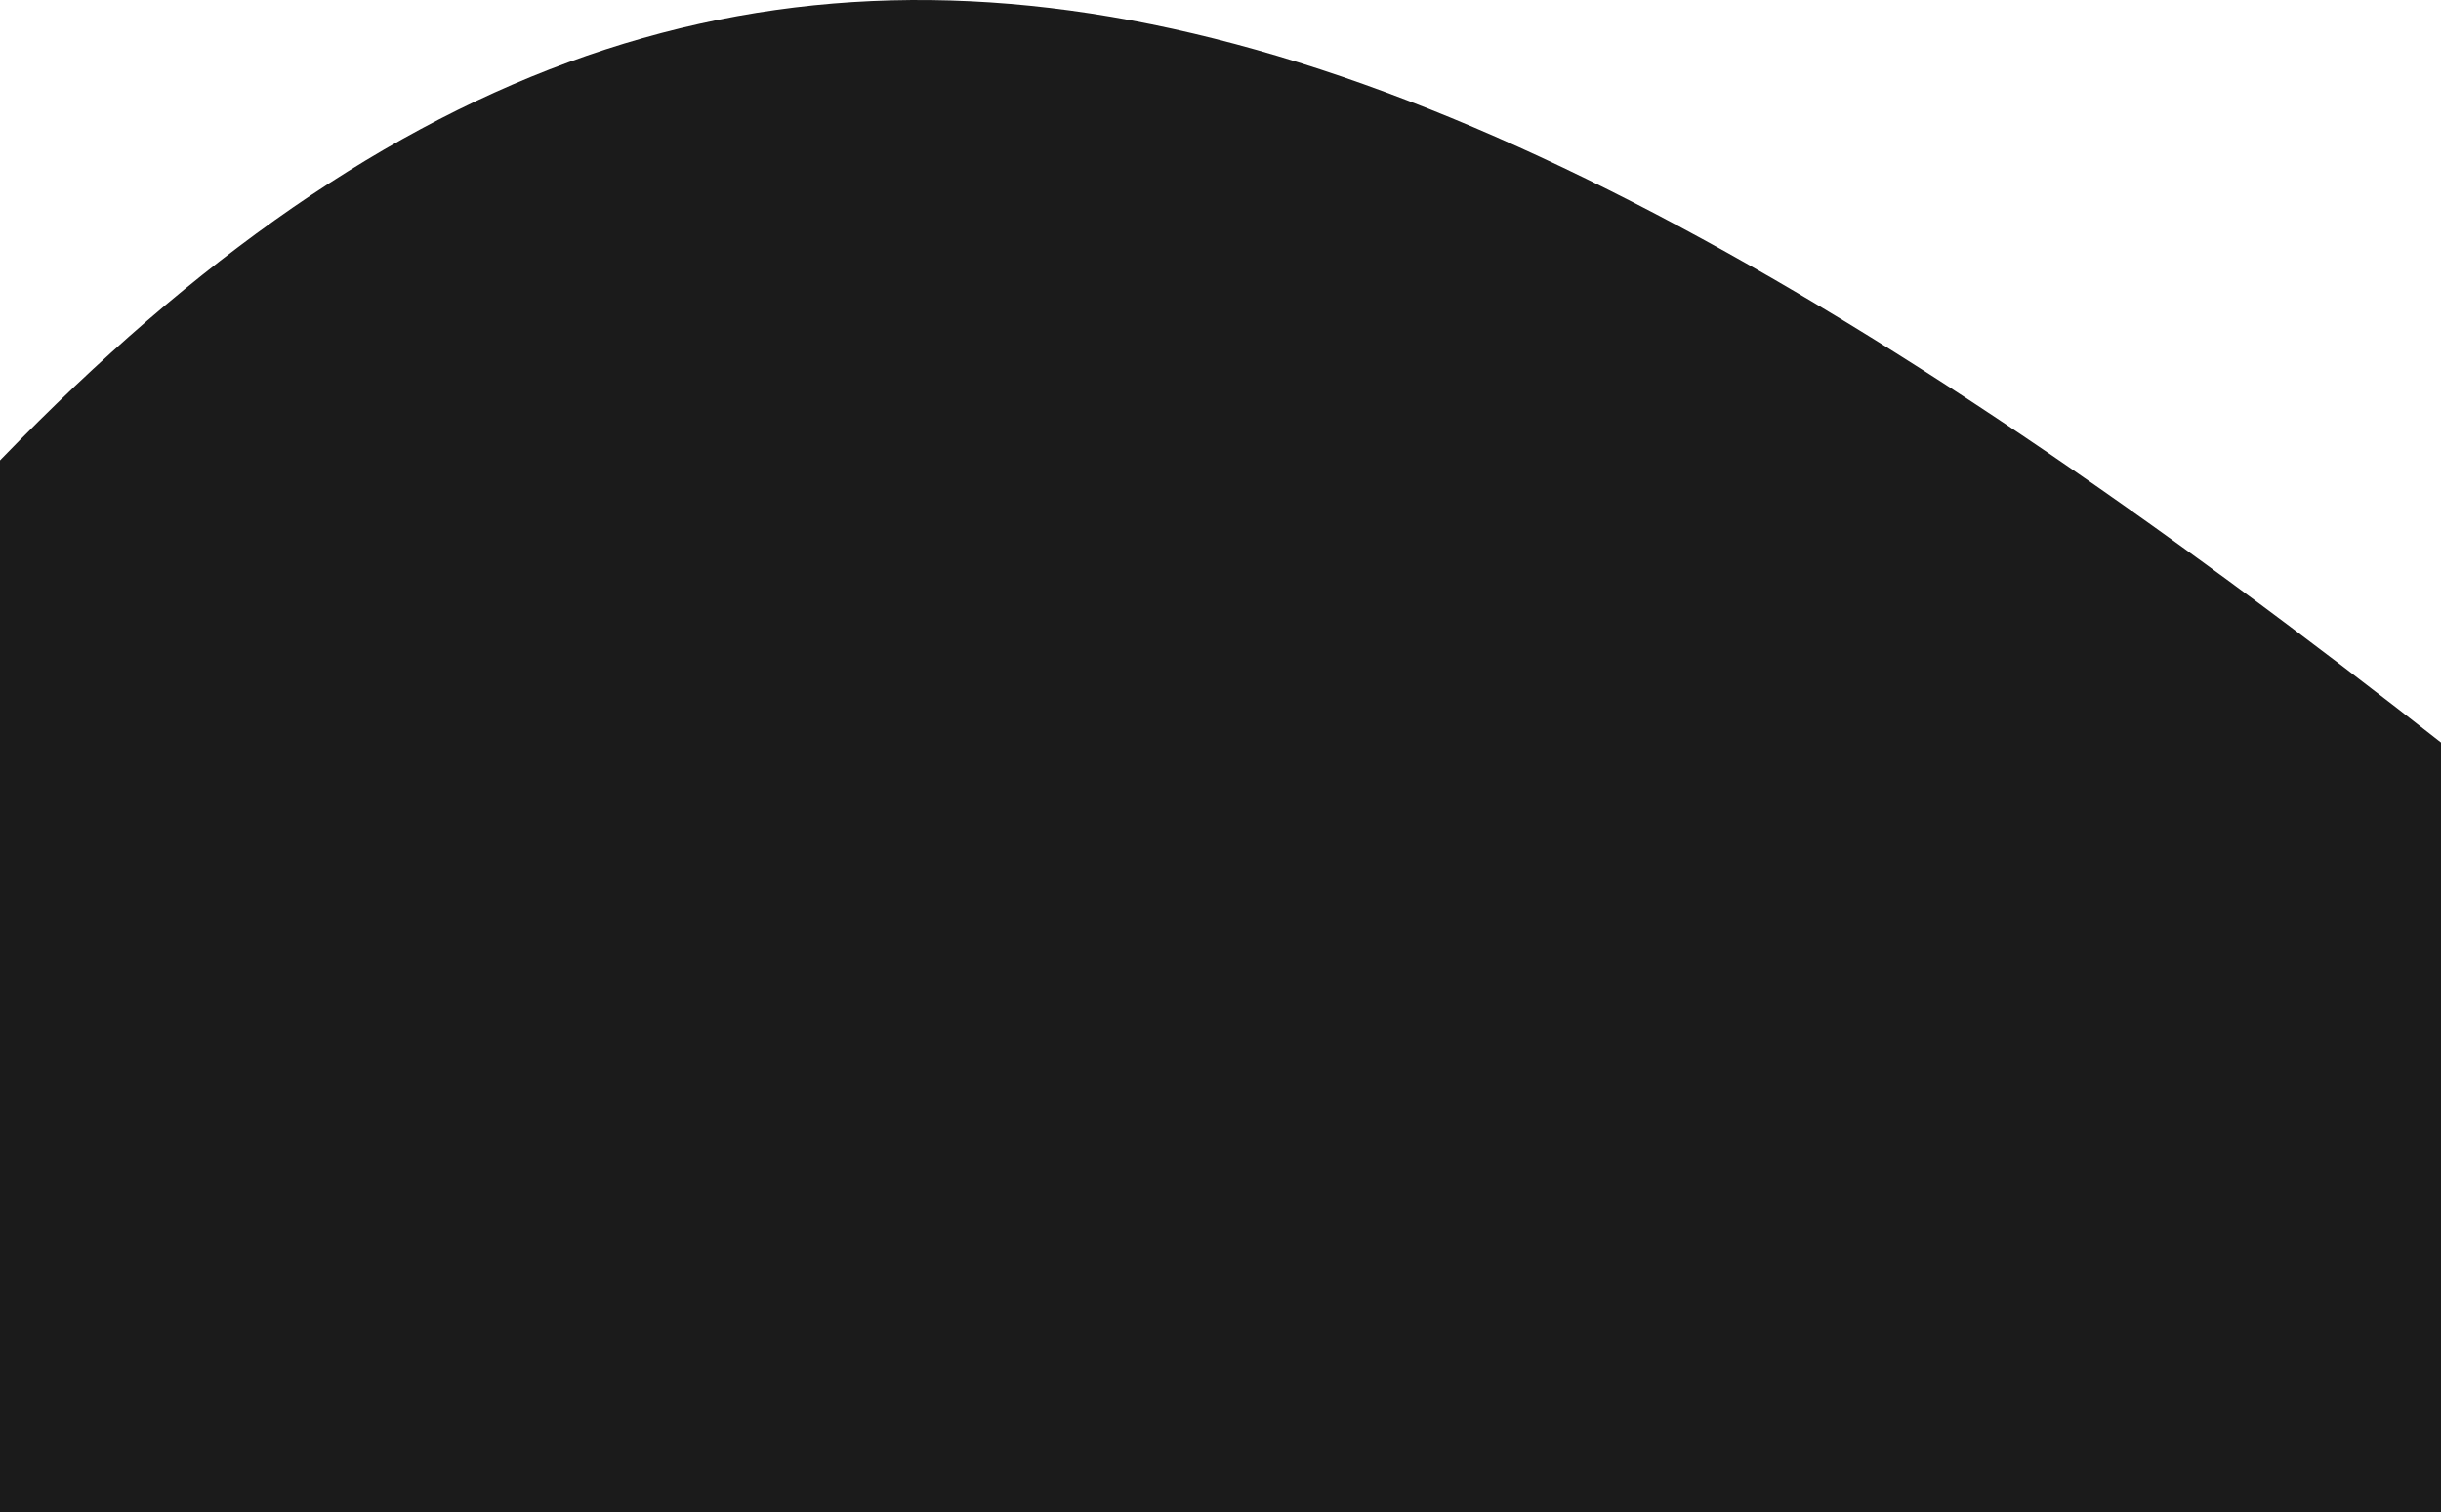
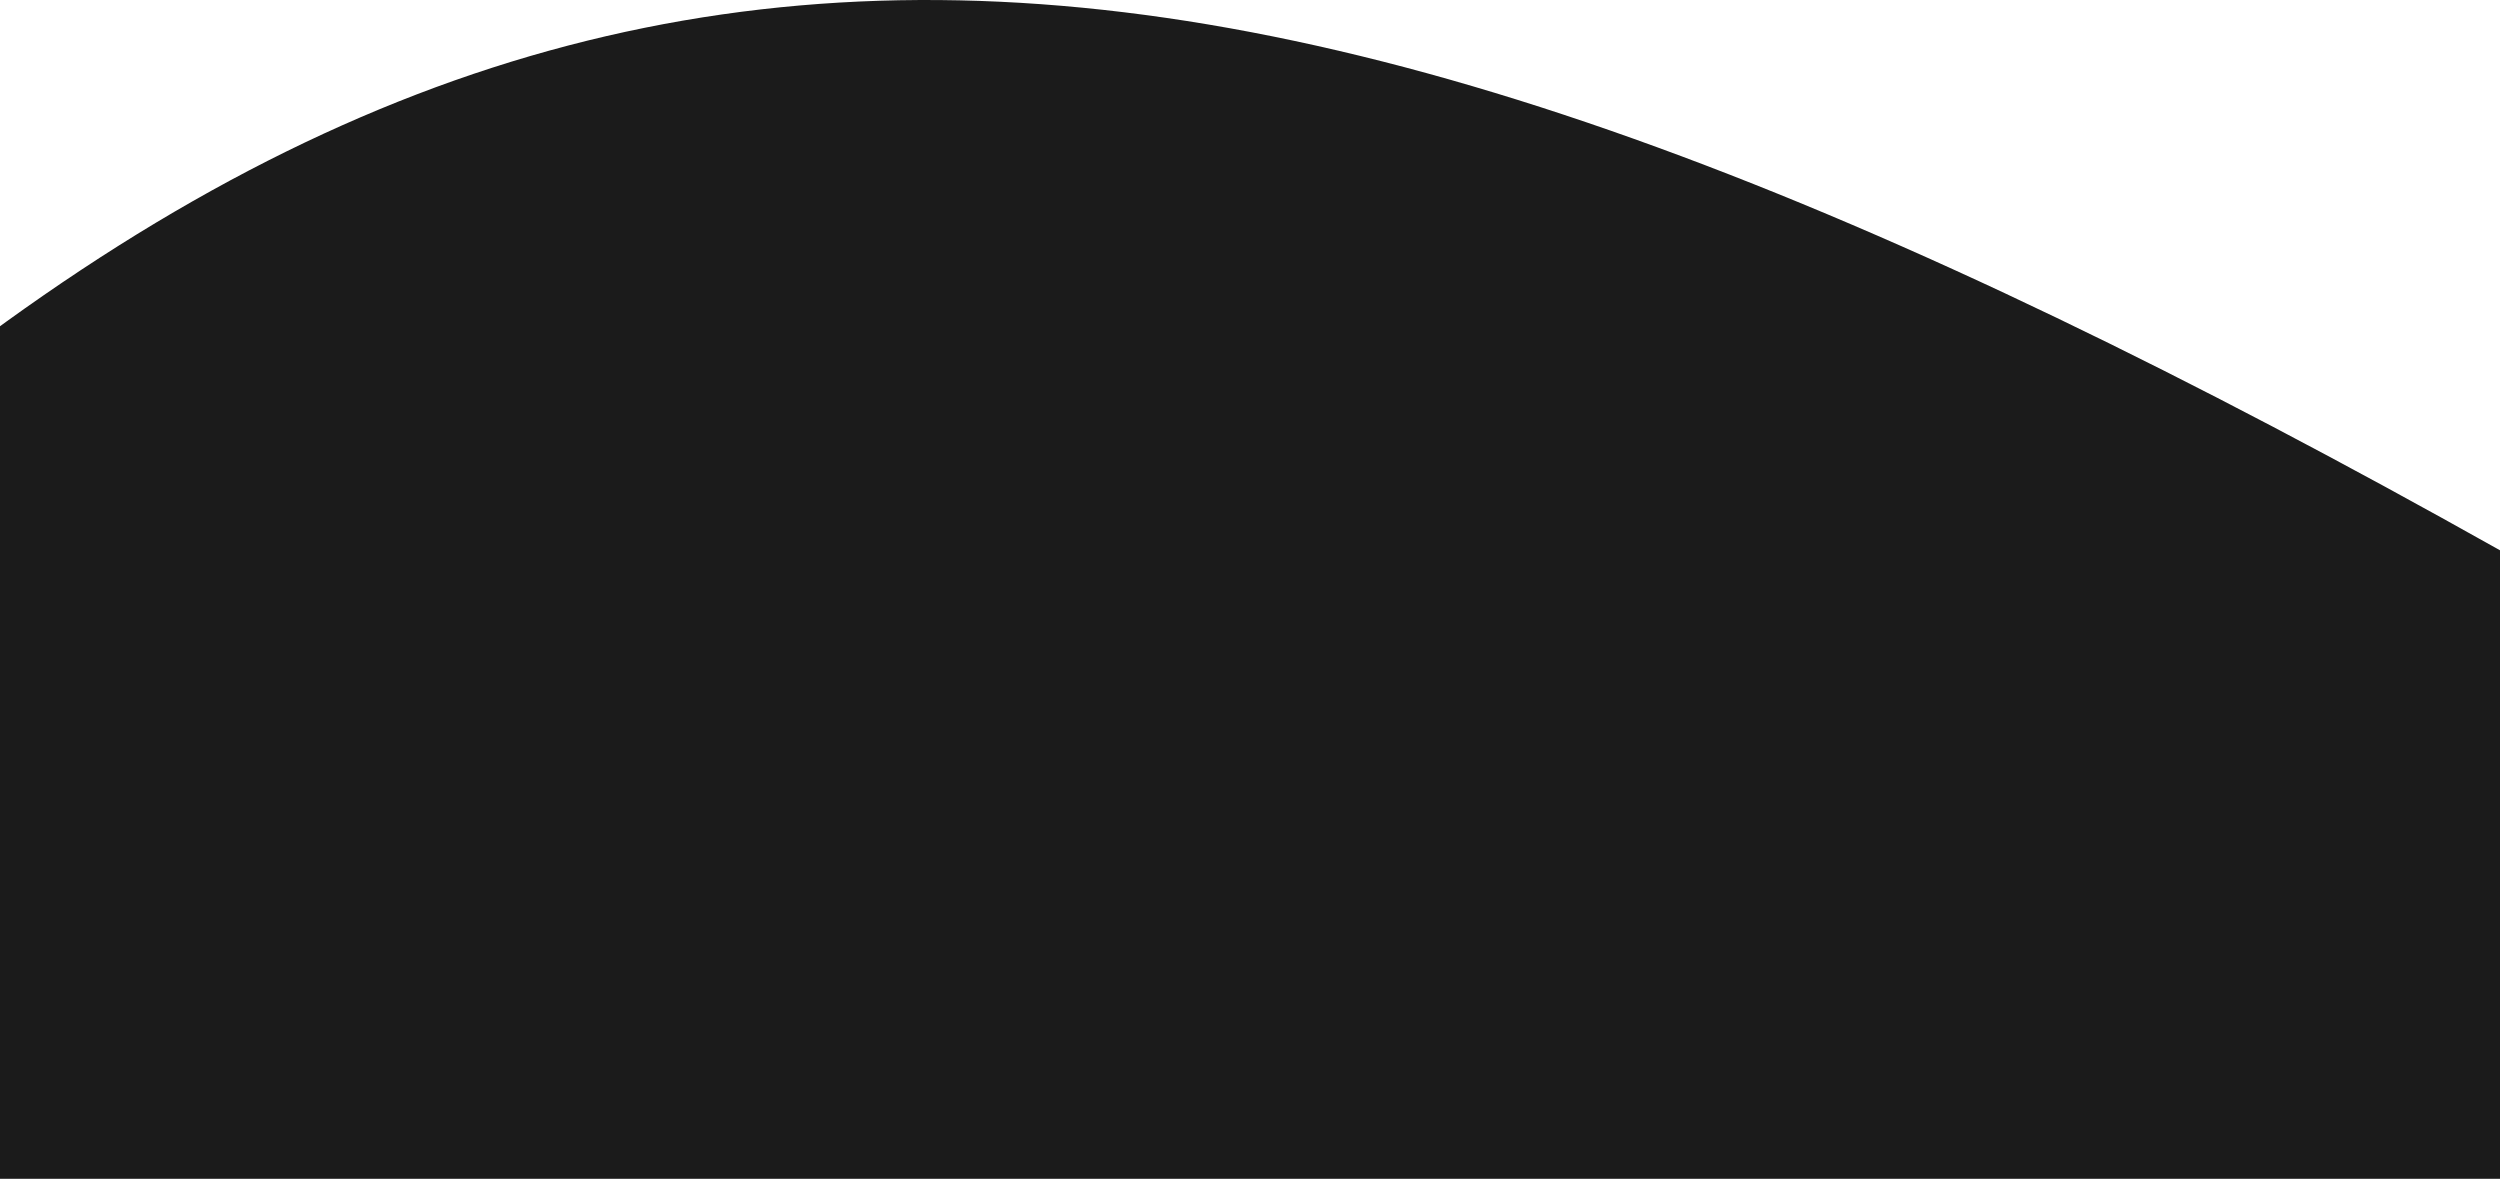
- <svg xmlns="http://www.w3.org/2000/svg" width="1440" height="892" viewBox="0 0 1440 892" fill="none">
-   <path d="M1448 444.411C729.569 -121.209 329.513 -171.245 -140.351 435.196C-225.133 544.751 -372.635 674.784 -420 429.821V952H1448V444.411Z" fill="#1B1B1B" />
+ <svg xmlns="http://www.w3.org/2000/svg" width="1440" height="679" viewBox="0 0 1440 679" fill="none">
+   <path d="M1440 316.97C721.569 -86.45 321.513 -122.138 -148.352 310.397C-233.133 388.536 -380.635 481.28 -428 306.563V679H1440V316.97Z" fill="#1B1B1B" />
</svg>
